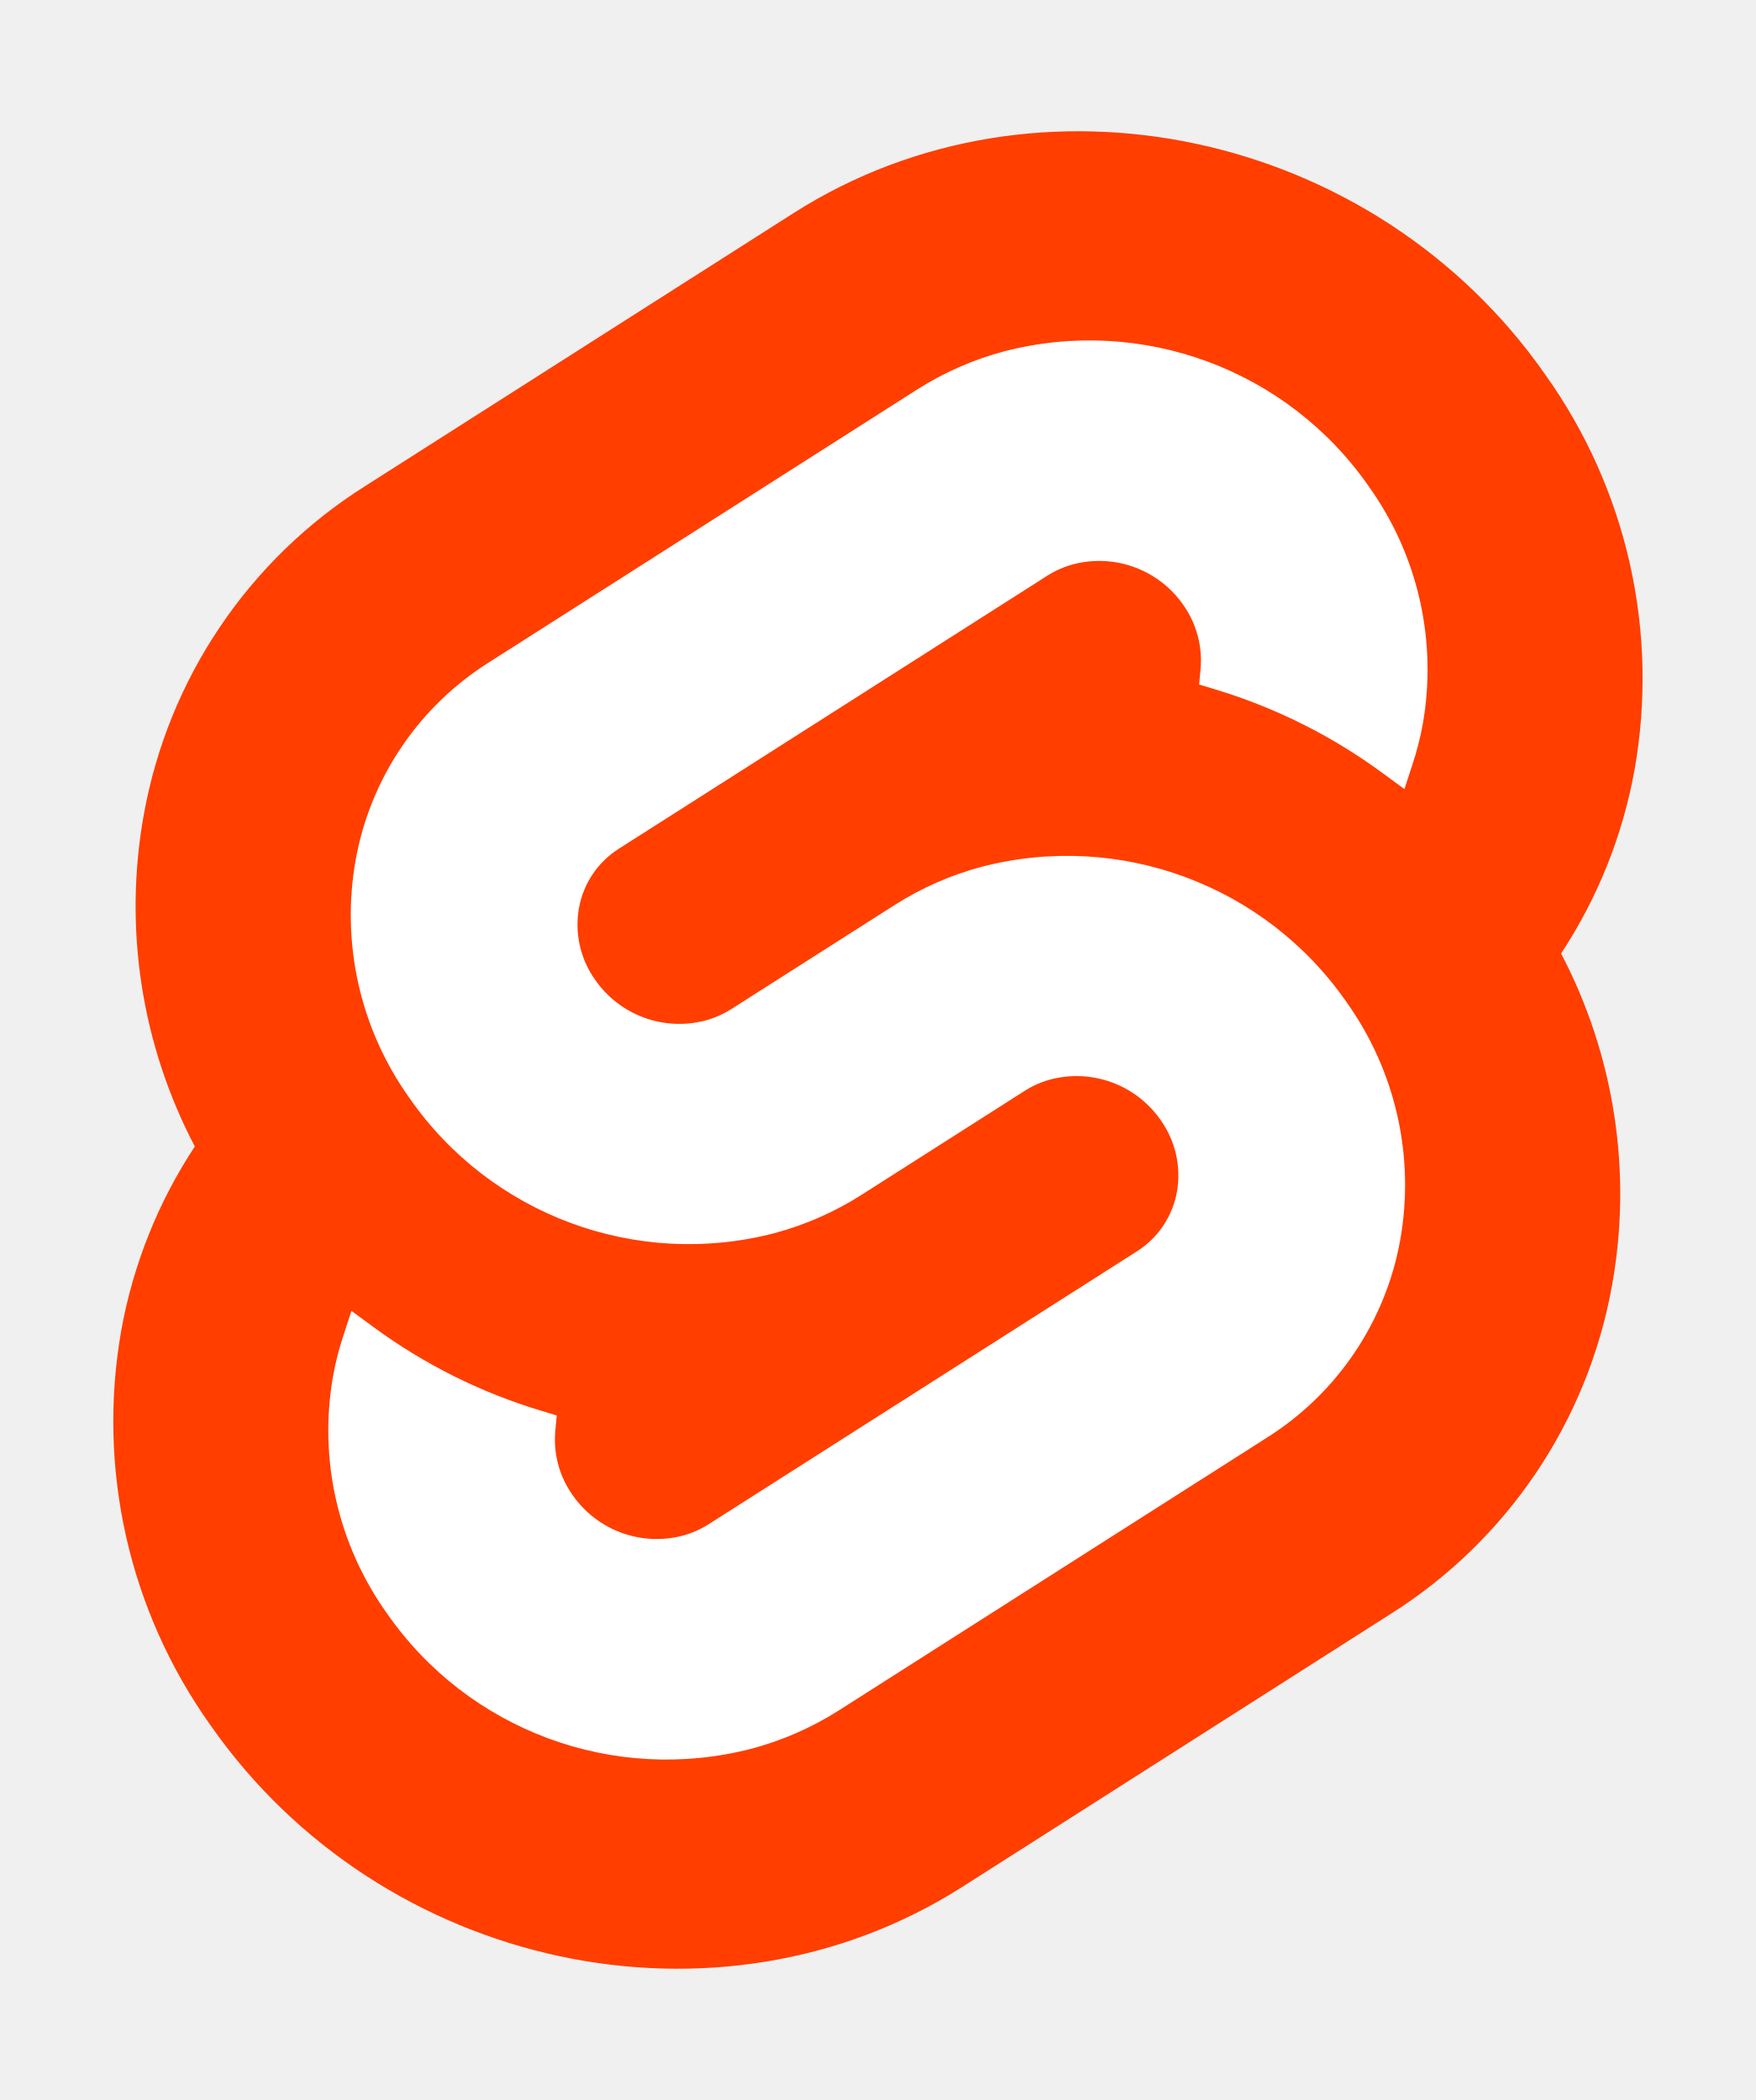
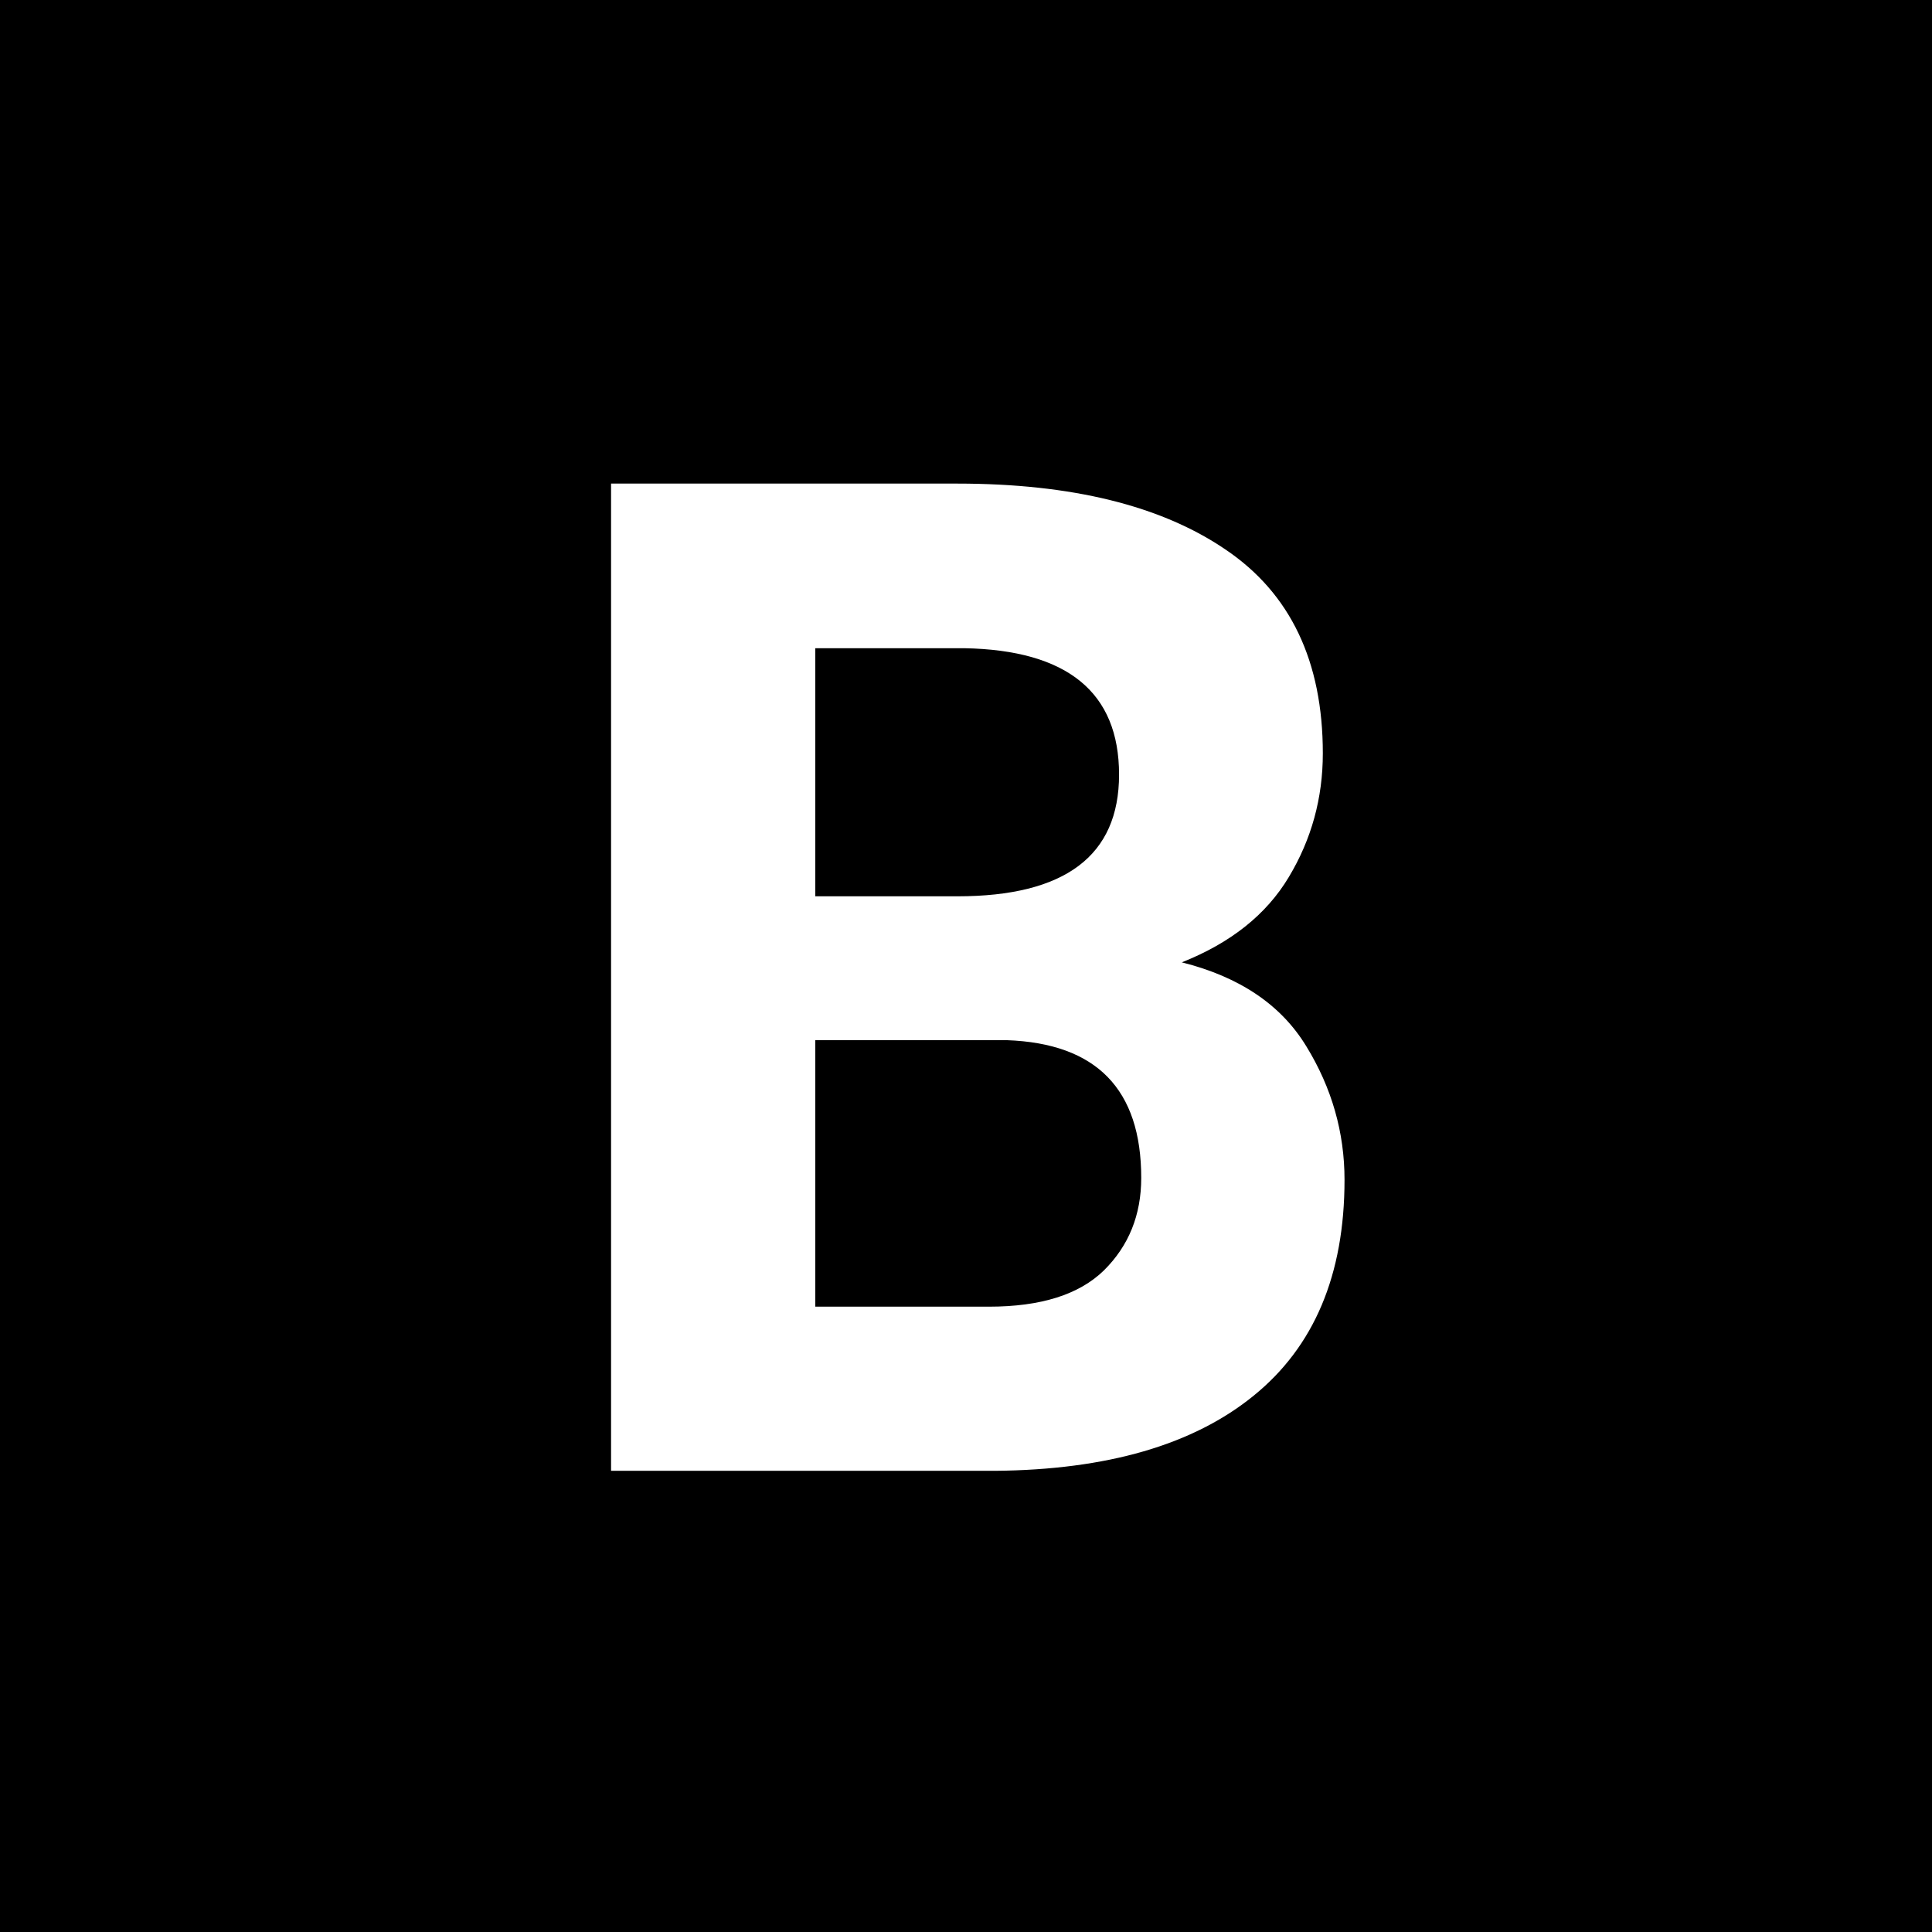
- <svg xmlns="http://www.w3.org/2000/svg" width="107" height="128" viewBox="0 0 107 128">
-   <path d="M94.157 22.819c-10.4-14.885-30.94-19.297-45.792-9.835L22.282 29.608A29.92 29.92 0 0 0 8.764 49.65a31.5 31.5 0 0 0 3.108 20.231 30 30 0 0 0-4.477 11.183 31.9 31.9 0 0 0 5.448 24.116c10.402 14.887 30.942 19.297 45.791 9.835l26.083-16.624A29.92 29.92 0 0 0 98.235 78.35a31.53 31.53 0 0 0-3.105-20.232 30 30 0 0 0 4.474-11.182 31.88 31.88 0 0 0-5.447-24.116" style="fill:#ff3e00" />
-   <path d="M45.817 106.582a20.72 20.72 0 0 1-22.237-8.243 19.17 19.17 0 0 1-3.277-14.503 18 18 0 0 1 .624-2.435l.49-1.498 1.337.981a33.6 33.6 0 0 0 10.203 5.098l.97.294-.09.968a5.85 5.85 0 0 0 1.052 3.878 6.24 6.24 0 0 0 6.695 2.485 5.8 5.8 0 0 0 1.603-.704L69.27 76.28a5.43 5.43 0 0 0 2.45-3.631 5.8 5.8 0 0 0-.987-4.371 6.24 6.24 0 0 0-6.698-2.487 5.7 5.7 0 0 0-1.6.704l-9.953 6.345a19 19 0 0 1-5.296 2.326 20.72 20.72 0 0 1-22.237-8.243 19.17 19.17 0 0 1-3.277-14.502 17.99 17.99 0 0 1 8.13-12.052l26.081-16.623a19 19 0 0 1 5.3-2.329 20.72 20.72 0 0 1 22.237 8.243 19.17 19.17 0 0 1 3.277 14.503 18 18 0 0 1-.624 2.435l-.49 1.498-1.337-.98a33.6 33.6 0 0 0-10.203-5.1l-.97-.294.09-.968a5.86 5.86 0 0 0-1.052-3.878 6.24 6.24 0 0 0-6.696-2.485 5.8 5.8 0 0 0-1.602.704L37.73 51.72a5.42 5.42 0 0 0-2.449 3.63 5.79 5.79 0 0 0 .986 4.372 6.24 6.24 0 0 0 6.698 2.486 5.8 5.8 0 0 0 1.602-.704l9.952-6.342a19 19 0 0 1 5.295-2.328 20.72 20.72 0 0 1 22.237 8.242 19.17 19.17 0 0 1 3.277 14.503 18 18 0 0 1-8.13 12.053l-26.081 16.622a19 19 0 0 1-5.3 2.328" style="fill:#fff" />
+ <svg xmlns="http://www.w3.org/2000/svg" viewBox="0 0 64 64" width="64" height="64">
+   <rect width="64" height="64" fill="#000000" />
+   <text x="32" y="33" fill="#ffffff" font-family="system-ui, -apple-system, 'Segoe UI', Roboto, Helvetica, Arial, sans-serif" font-size="46" font-weight="700" text-anchor="middle" dominant-baseline="central">B</text>
</svg>
